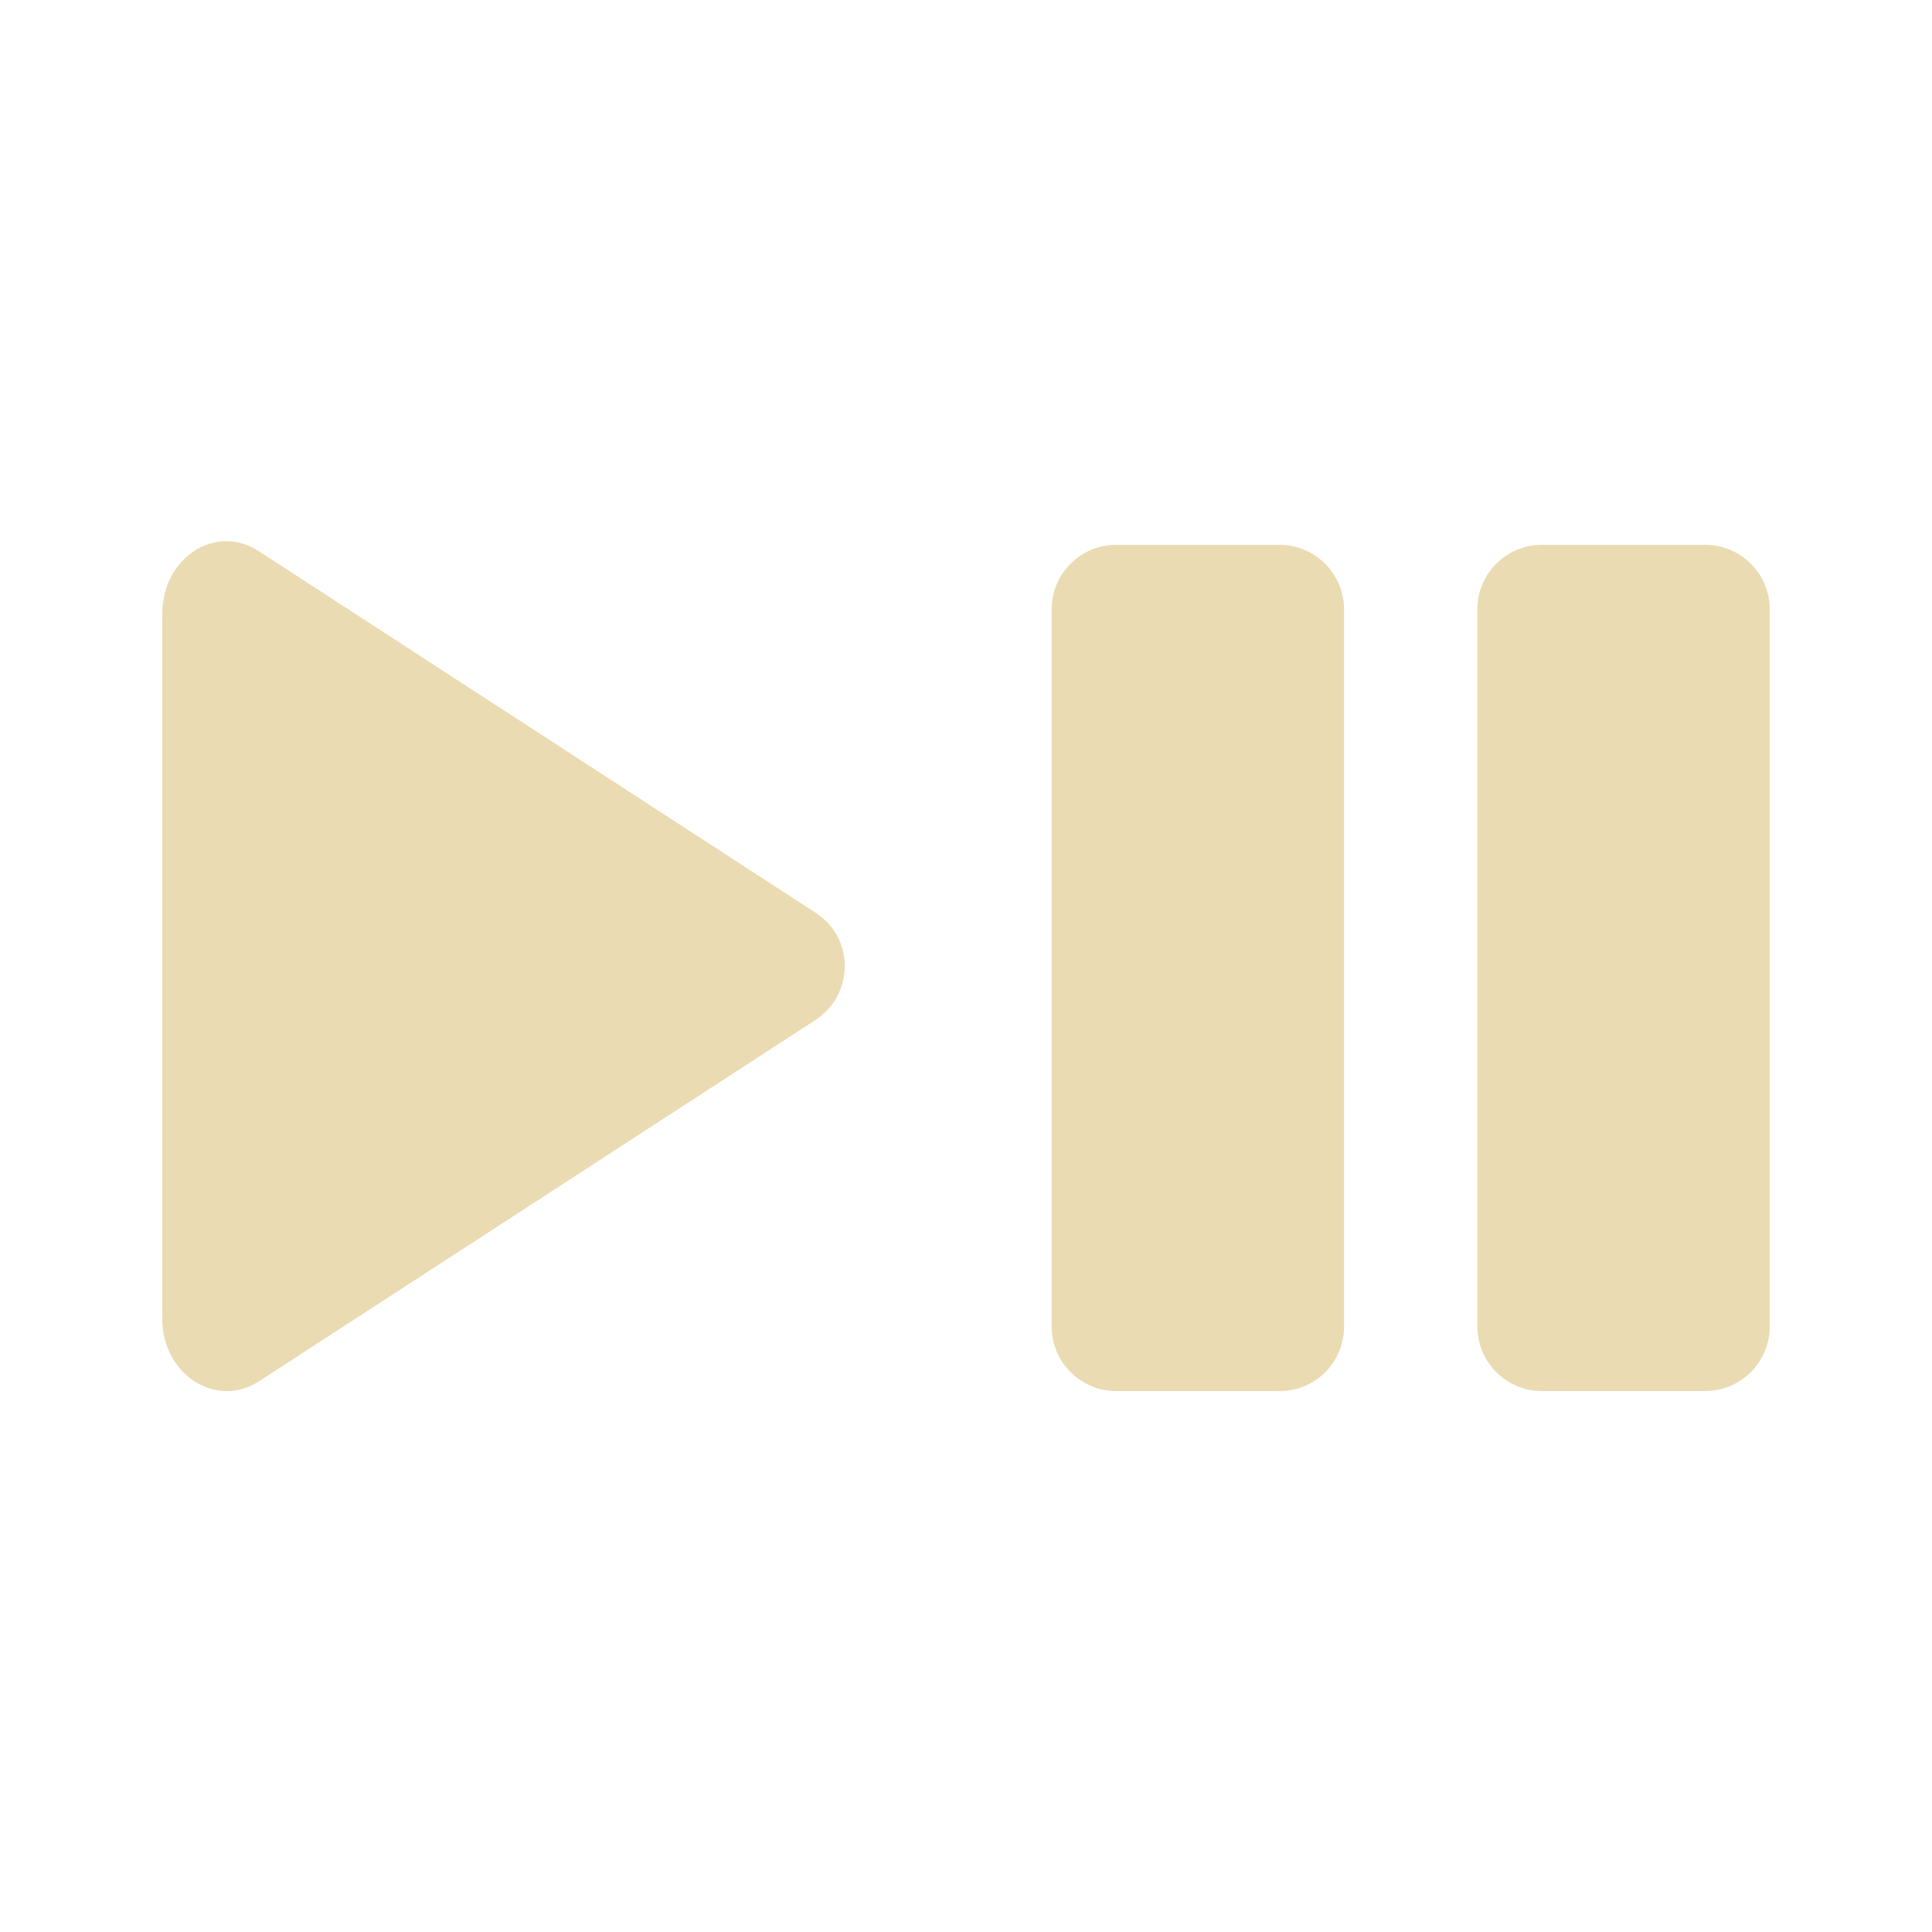
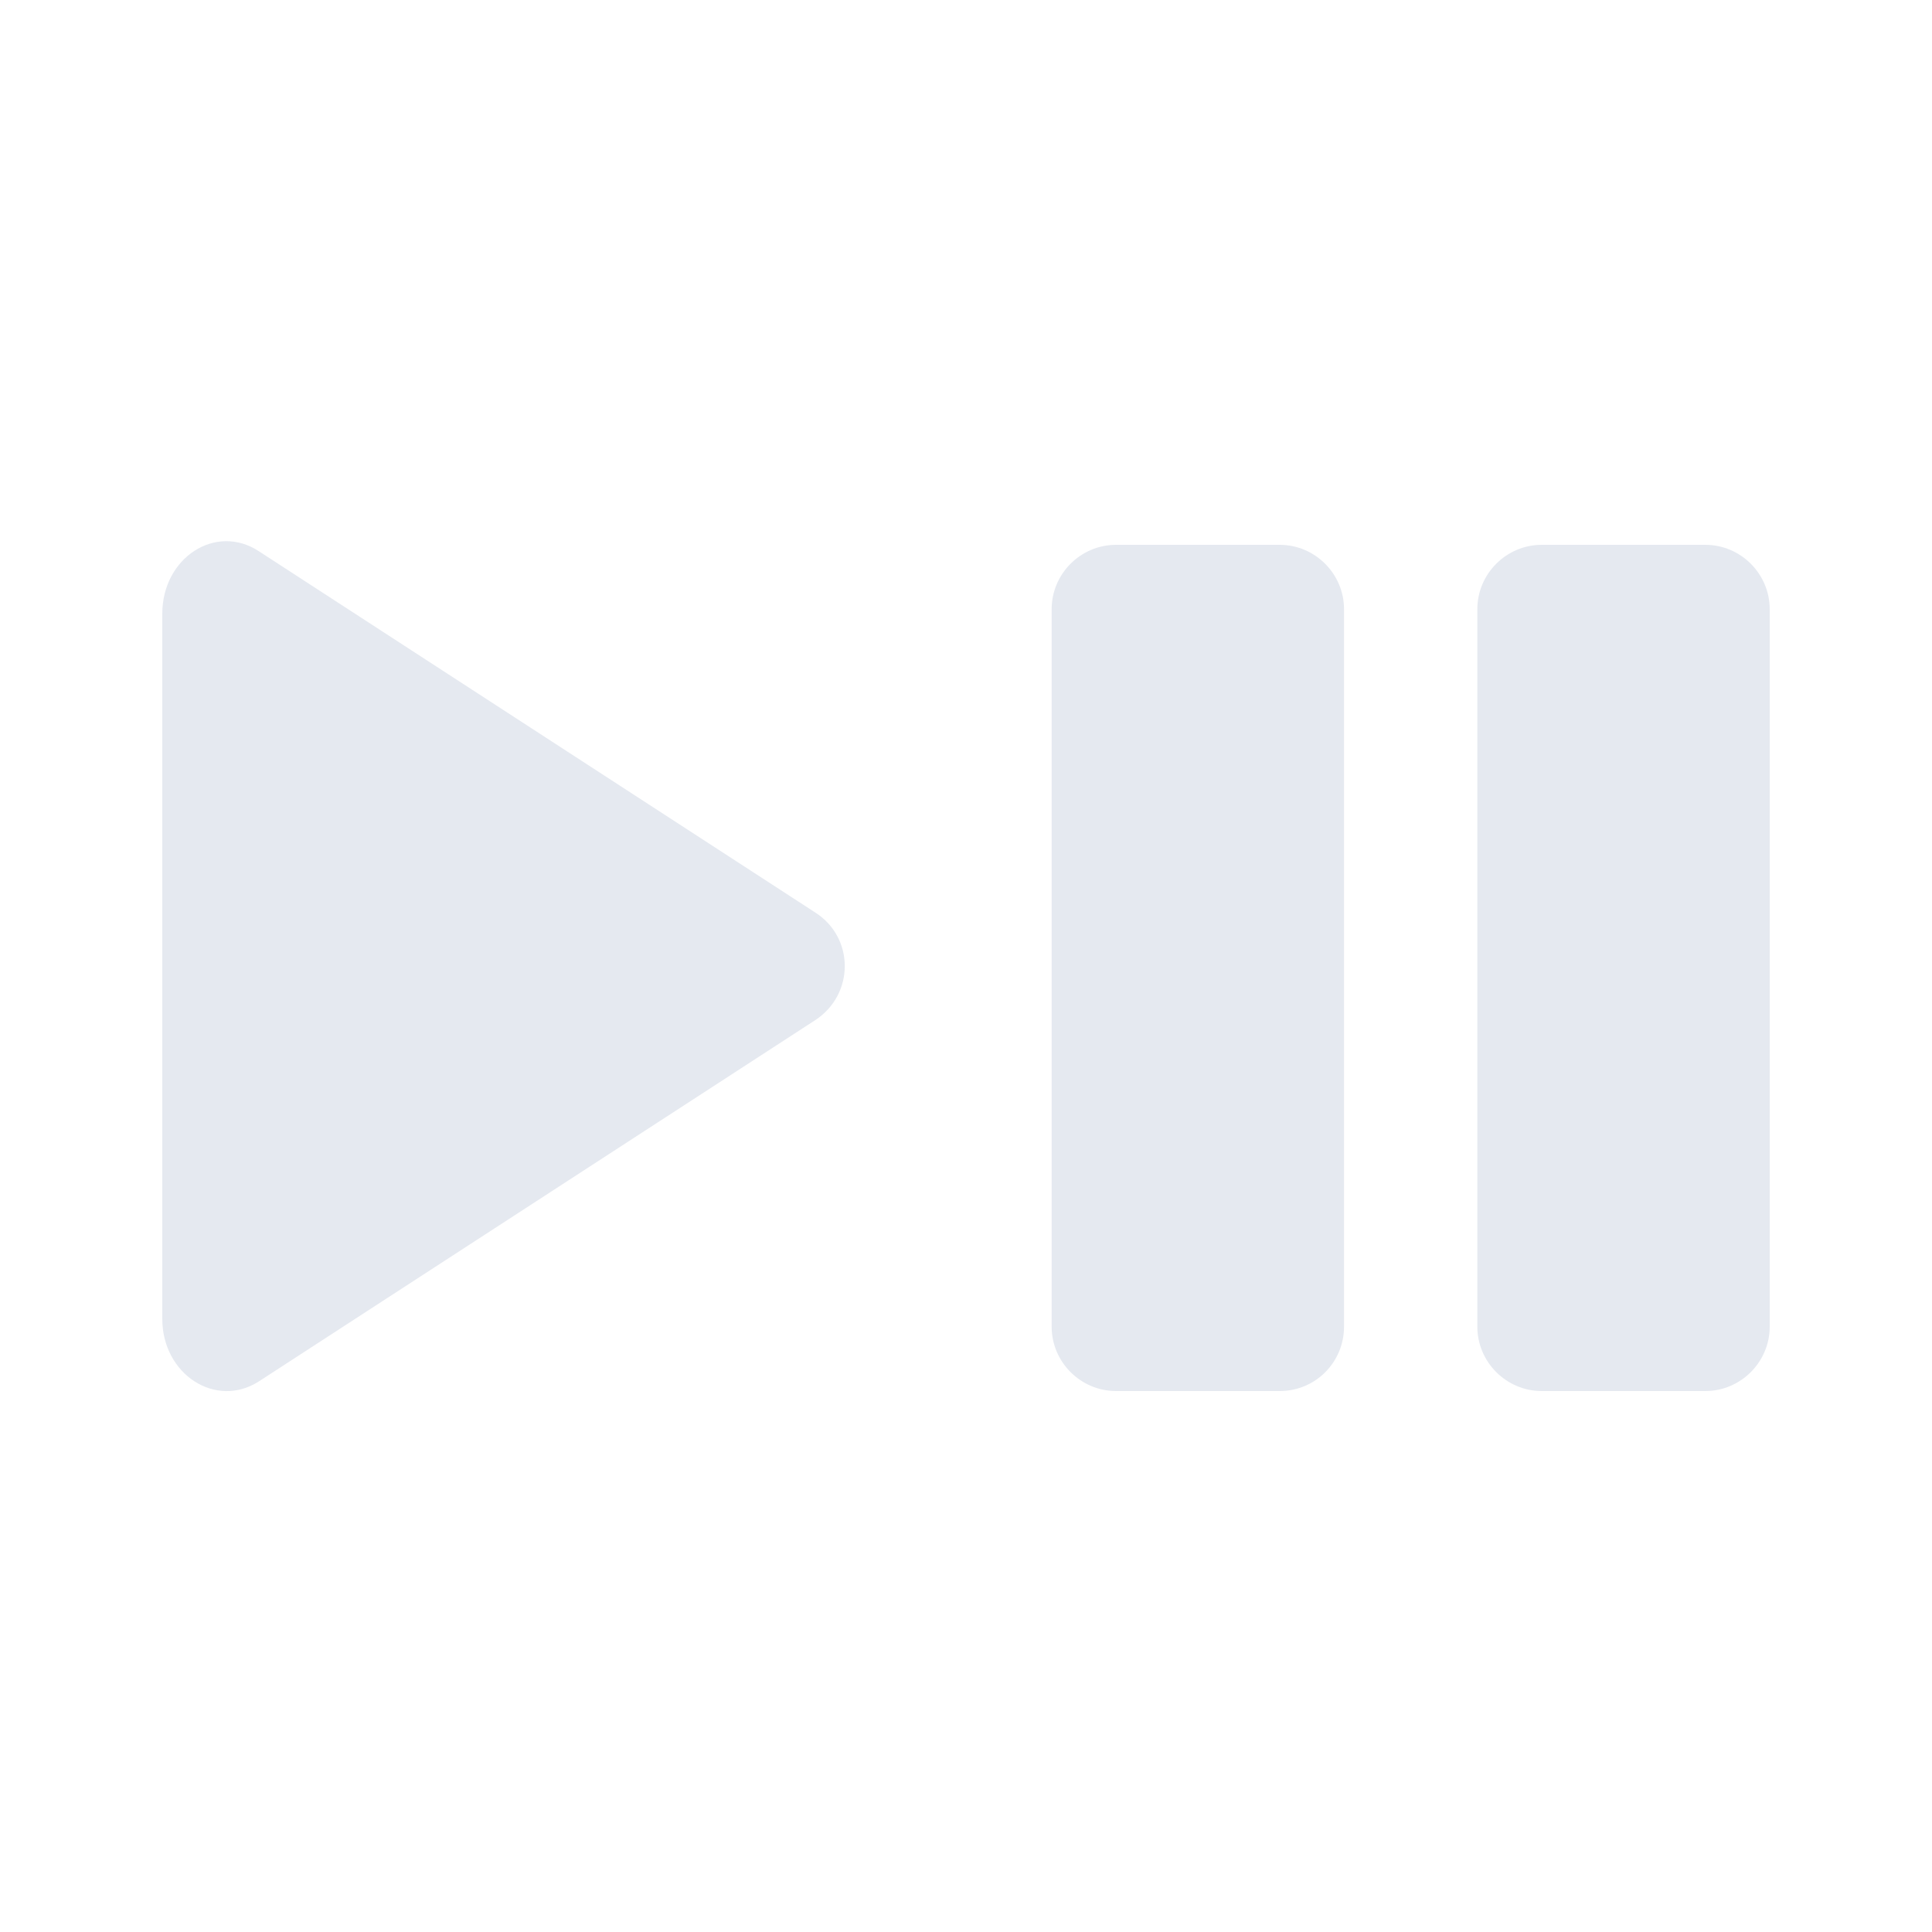
<svg xmlns="http://www.w3.org/2000/svg" version="1.1" width="512" height="512" x="0" y="0" viewBox="0 0 300 300" style="enable-background:new 0 0 512 512" xml:space="preserve" class="">
  <g>
    <g>
-       <path d="m126.6 158.4-86.4 56.1c-6.7 4.3-15-1.1-15-9.7v-109.5c0-8.7 8.3-14.1 15-9.7l86.4 56.1c6.1 3.9 6.1 12.7 0 16.7z" fill="#EBDBB2" data-original="#000000" class="" />
+       <path d="m126.6 158.4-86.4 56.1c-6.7 4.3-15-1.1-15-9.7v-109.5c0-8.7 8.3-14.1 15-9.7l86.4 56.1c6.1 3.9 6.1 12.7 0 16.7z" fill="#e5e9f0" data-original="#000000" class="" />
      <g>
-         <path d="m198.7 216h-25.4c-5.5 0-10-4.5-10-10v-111.4c0-5.5 4.5-10 10-10h25.4c5.5 0 10 4.5 10 10v111.4c0 5.5-4.4 10-10 10z" fill="#EBDBB2" data-original="#000000" class="" />
-         <path d="m264.8 216h-25.4c-5.5 0-10-4.5-10-10v-111.4c0-5.5 4.5-10 10-10h25.4c5.5 0 10 4.5 10 10v111.4c0 5.5-4.5 10-10 10z" fill="#EBDBB2" data-original="#000000" class="" />
+         <path d="m198.7 216h-25.4c-5.5 0-10-4.5-10-10v-111.4c0-5.5 4.5-10 10-10h25.4c5.5 0 10 4.5 10 10v111.4c0 5.5-4.4 10-10 10z" fill="#e5e9f0" data-original="#000000" class="" />
+         <path d="m264.8 216h-25.4c-5.5 0-10-4.5-10-10v-111.4c0-5.5 4.5-10 10-10h25.4c5.5 0 10 4.5 10 10v111.4c0 5.5-4.5 10-10 10z" fill="#e5e9f0" data-original="#000000" class="" />
      </g>
    </g>
  </g>
</svg>
